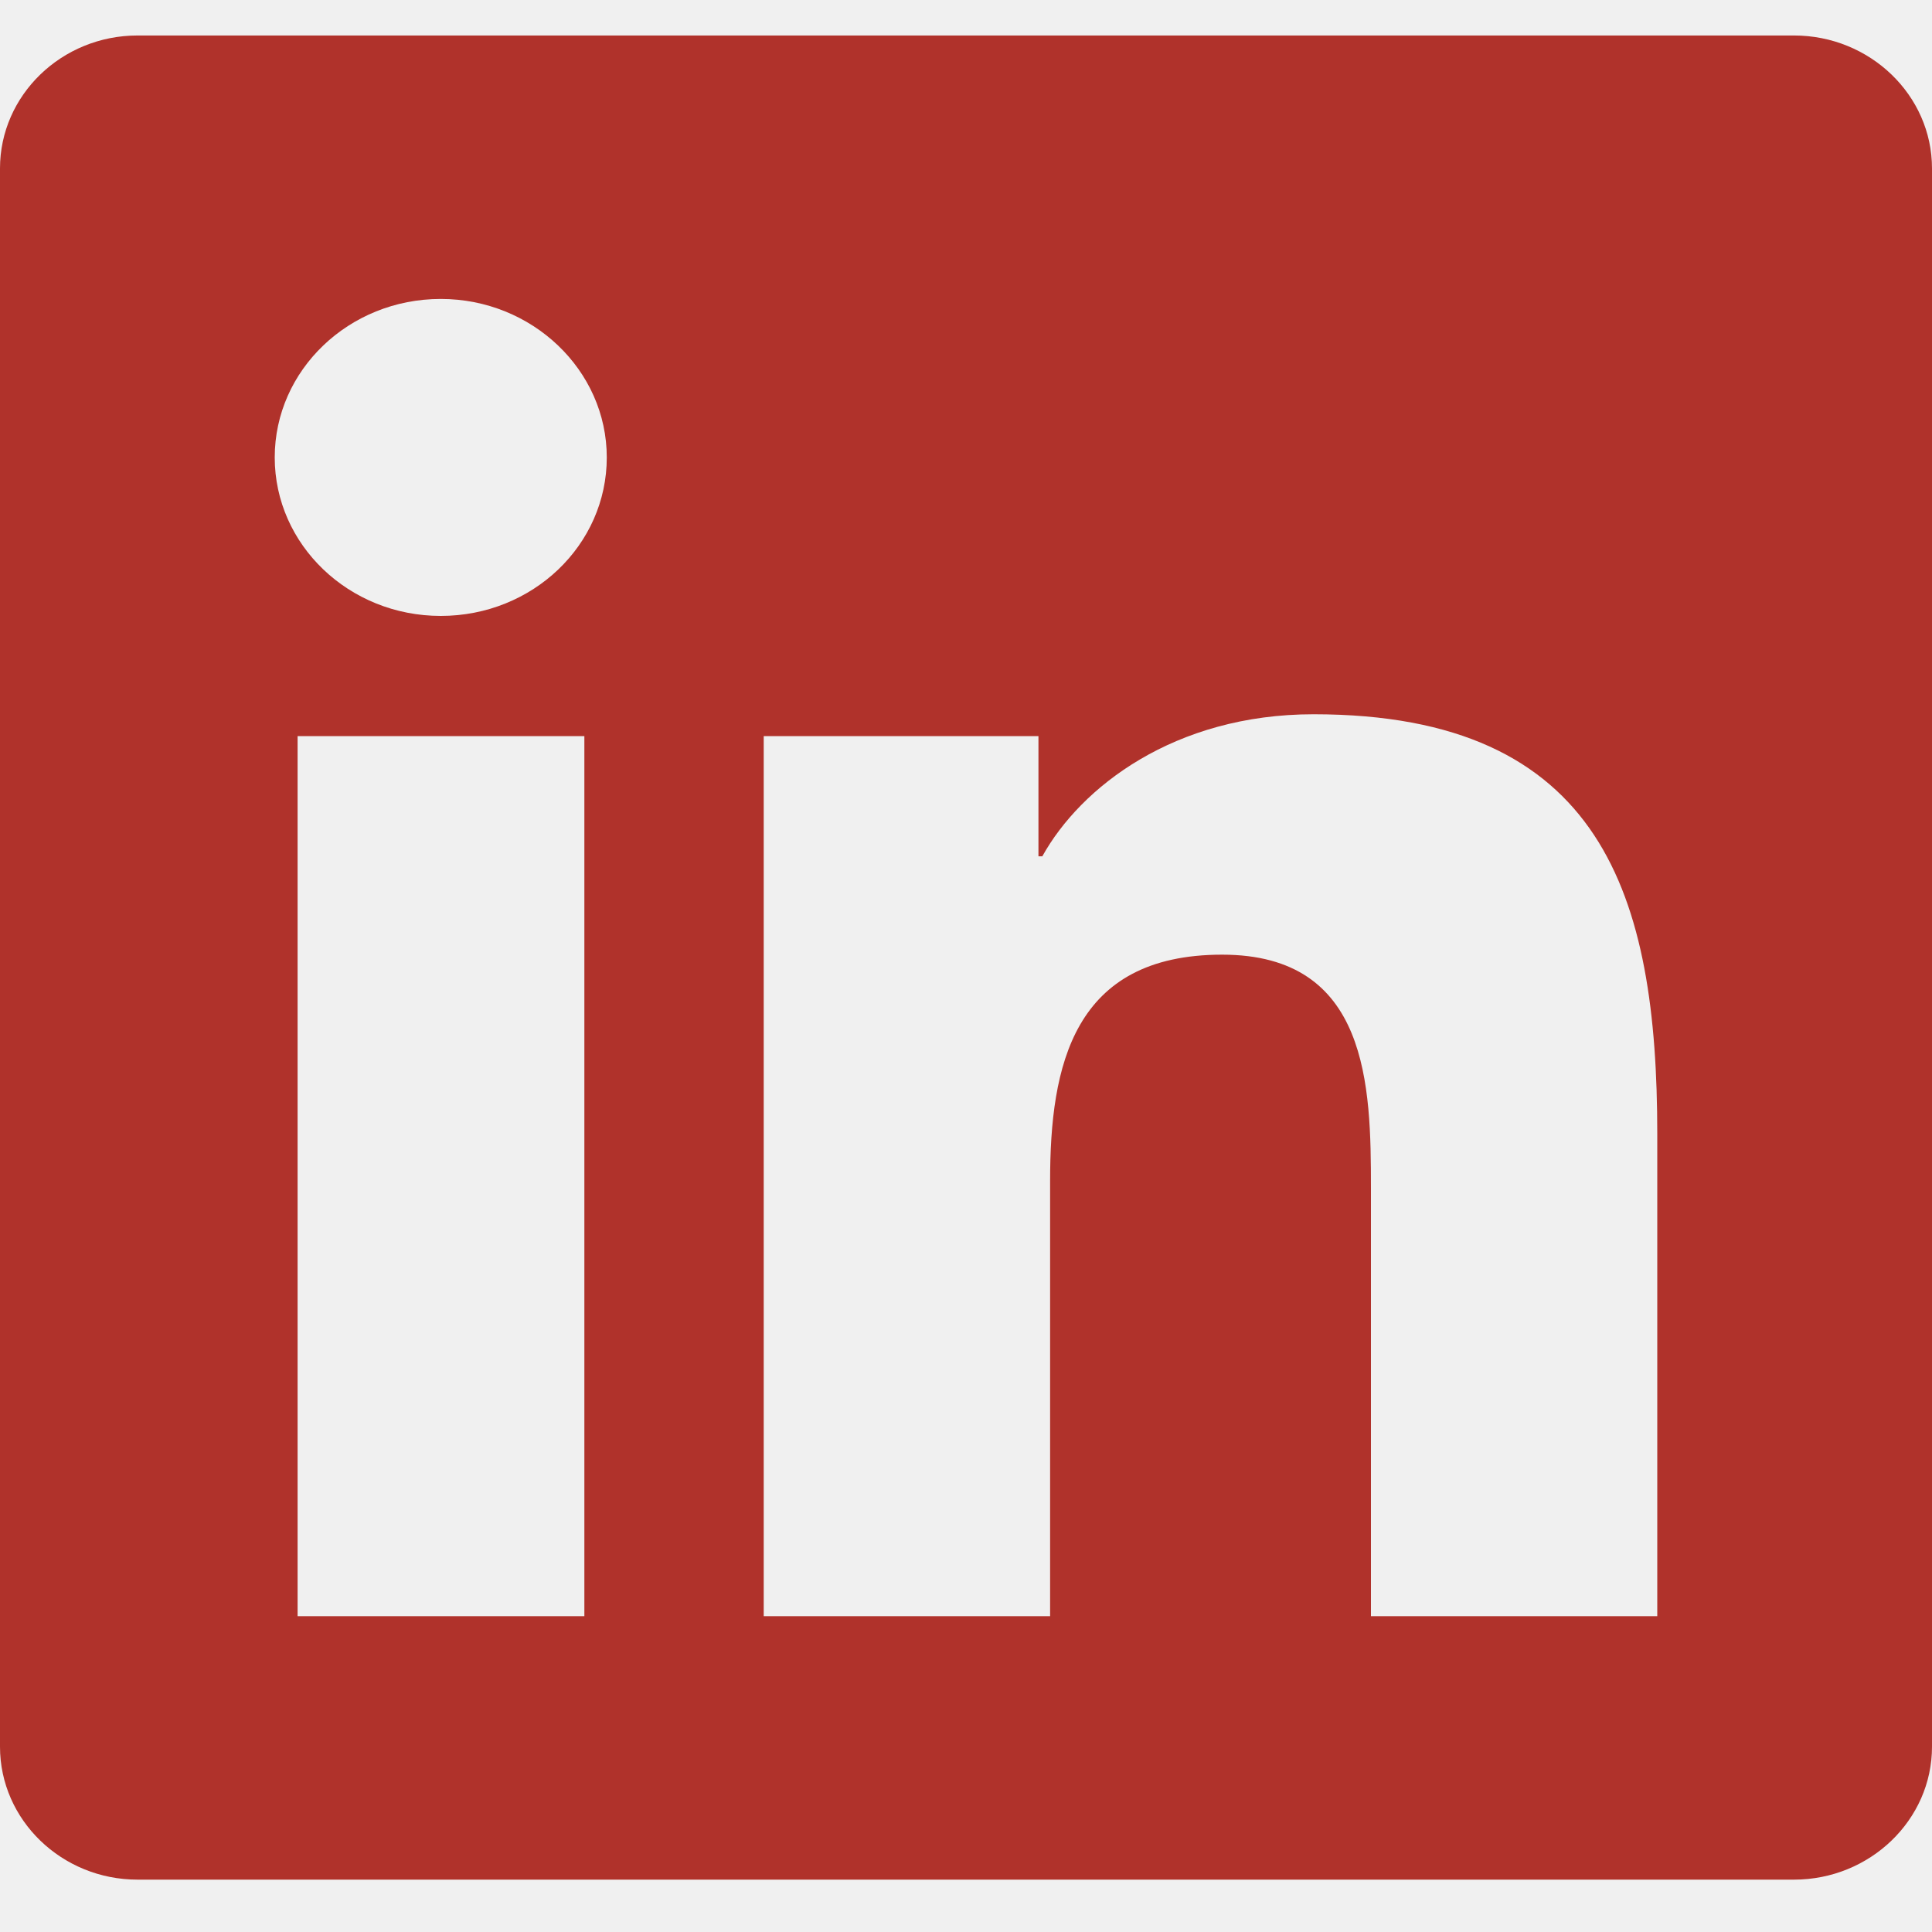
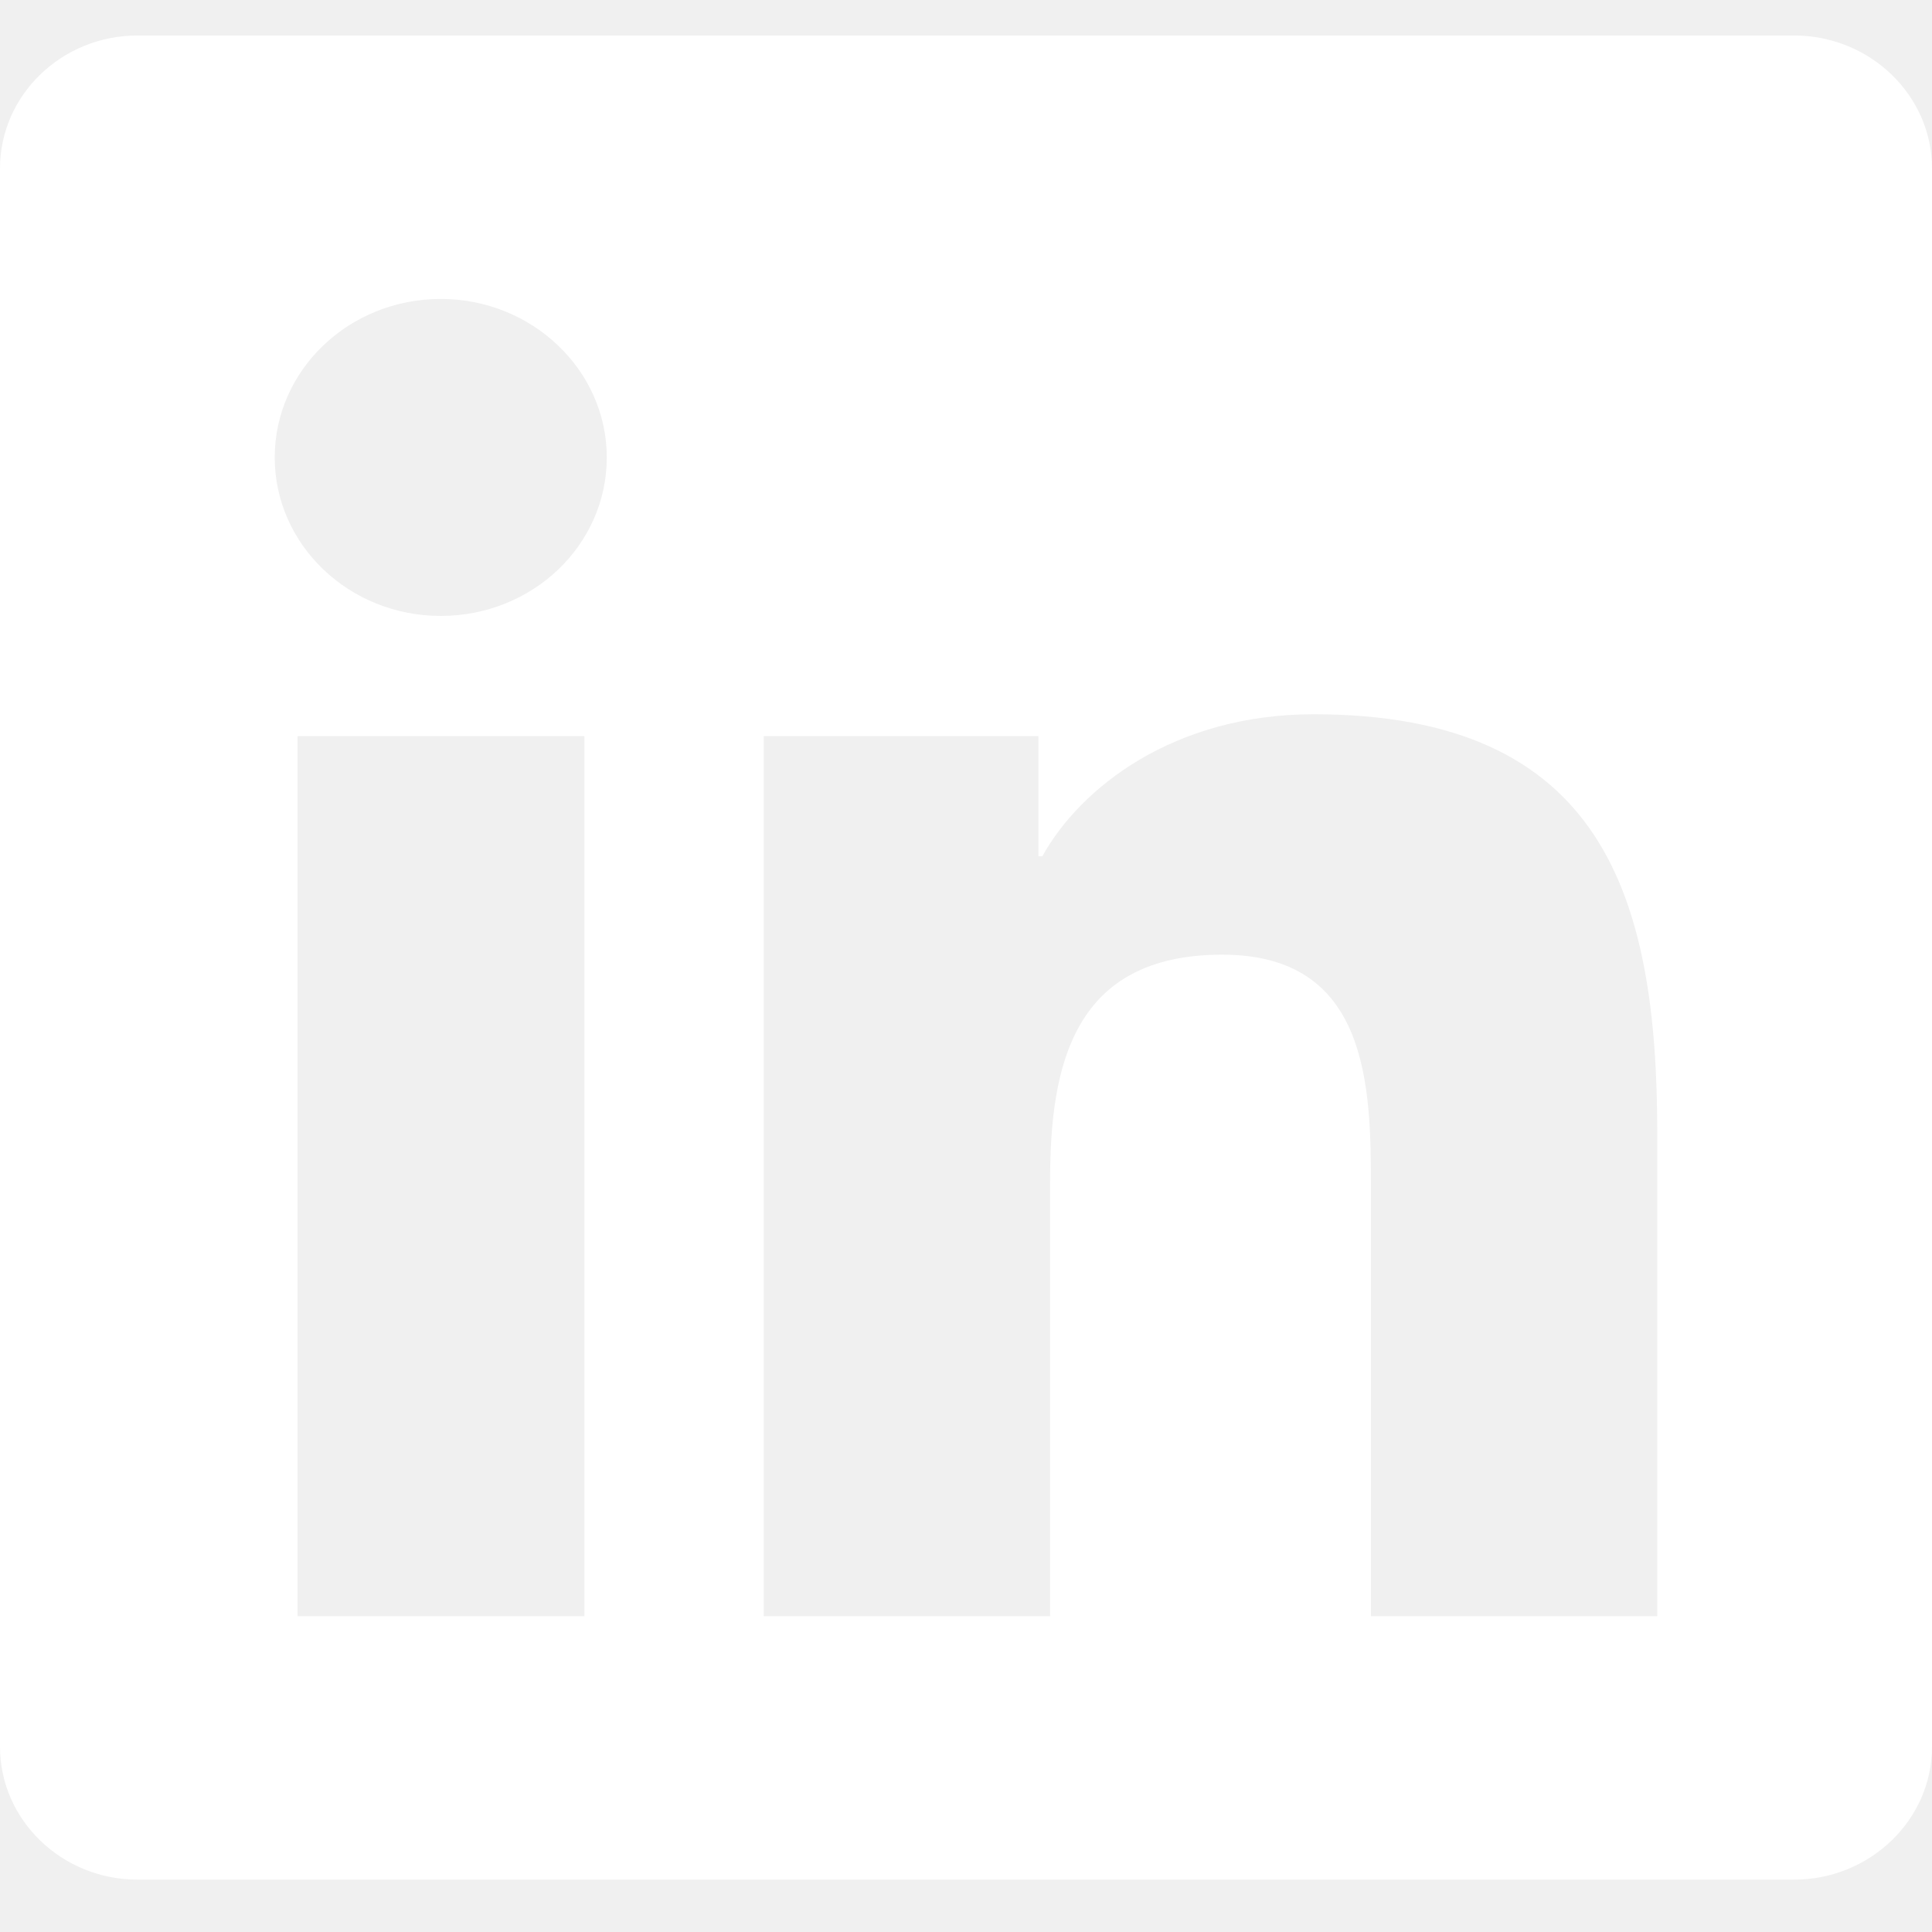
<svg xmlns="http://www.w3.org/2000/svg" width="30" height="30" viewBox="0 0 30 30" fill="none">
-   <path d="M27.857 0.551H2.136C0.958 0.551 0 1.478 0 2.615V27.123C0 28.26 0.958 29.187 2.136 29.187H27.857C29.036 29.187 30 28.26 30 27.123V2.615C30 1.478 29.036 0.551 27.857 0.551ZM9.067 25.096H4.621V11.43H9.074V25.096H9.067ZM6.844 9.564C5.417 9.564 4.266 8.458 4.266 7.103C4.266 5.748 5.417 4.642 6.844 4.642C8.263 4.642 9.422 5.748 9.422 7.103C9.422 8.464 8.27 9.564 6.844 9.564V9.564ZM25.734 25.096H21.288V18.449C21.288 16.863 21.255 14.824 18.978 14.824C16.661 14.824 16.306 16.55 16.306 18.334V25.096H11.859V11.43H16.125V13.297H16.185C16.781 12.223 18.234 11.091 20.397 11.091C24.897 11.091 25.734 13.923 25.734 17.605V25.096V25.096Z" fill="#B0322B" />
+   <path d="M27.857 0.551H2.136C0.958 0.551 0 1.478 0 2.615V27.123C0 28.26 0.958 29.187 2.136 29.187H27.857C29.036 29.187 30 28.26 30 27.123V2.615C30 1.478 29.036 0.551 27.857 0.551ZM9.067 25.096H4.621V11.43H9.074V25.096H9.067ZM6.844 9.564C5.417 9.564 4.266 8.458 4.266 7.103C4.266 5.748 5.417 4.642 6.844 4.642C8.263 4.642 9.422 5.748 9.422 7.103C9.422 8.464 8.27 9.564 6.844 9.564V9.564ZM25.734 25.096H21.288V18.449C21.288 16.863 21.255 14.824 18.978 14.824C16.661 14.824 16.306 16.55 16.306 18.334V25.096H11.859V11.43H16.125V13.297H16.185C16.781 12.223 18.234 11.091 20.397 11.091C24.897 11.091 25.734 13.923 25.734 17.605V25.096V25.096Z" fill="white" />
</svg>
